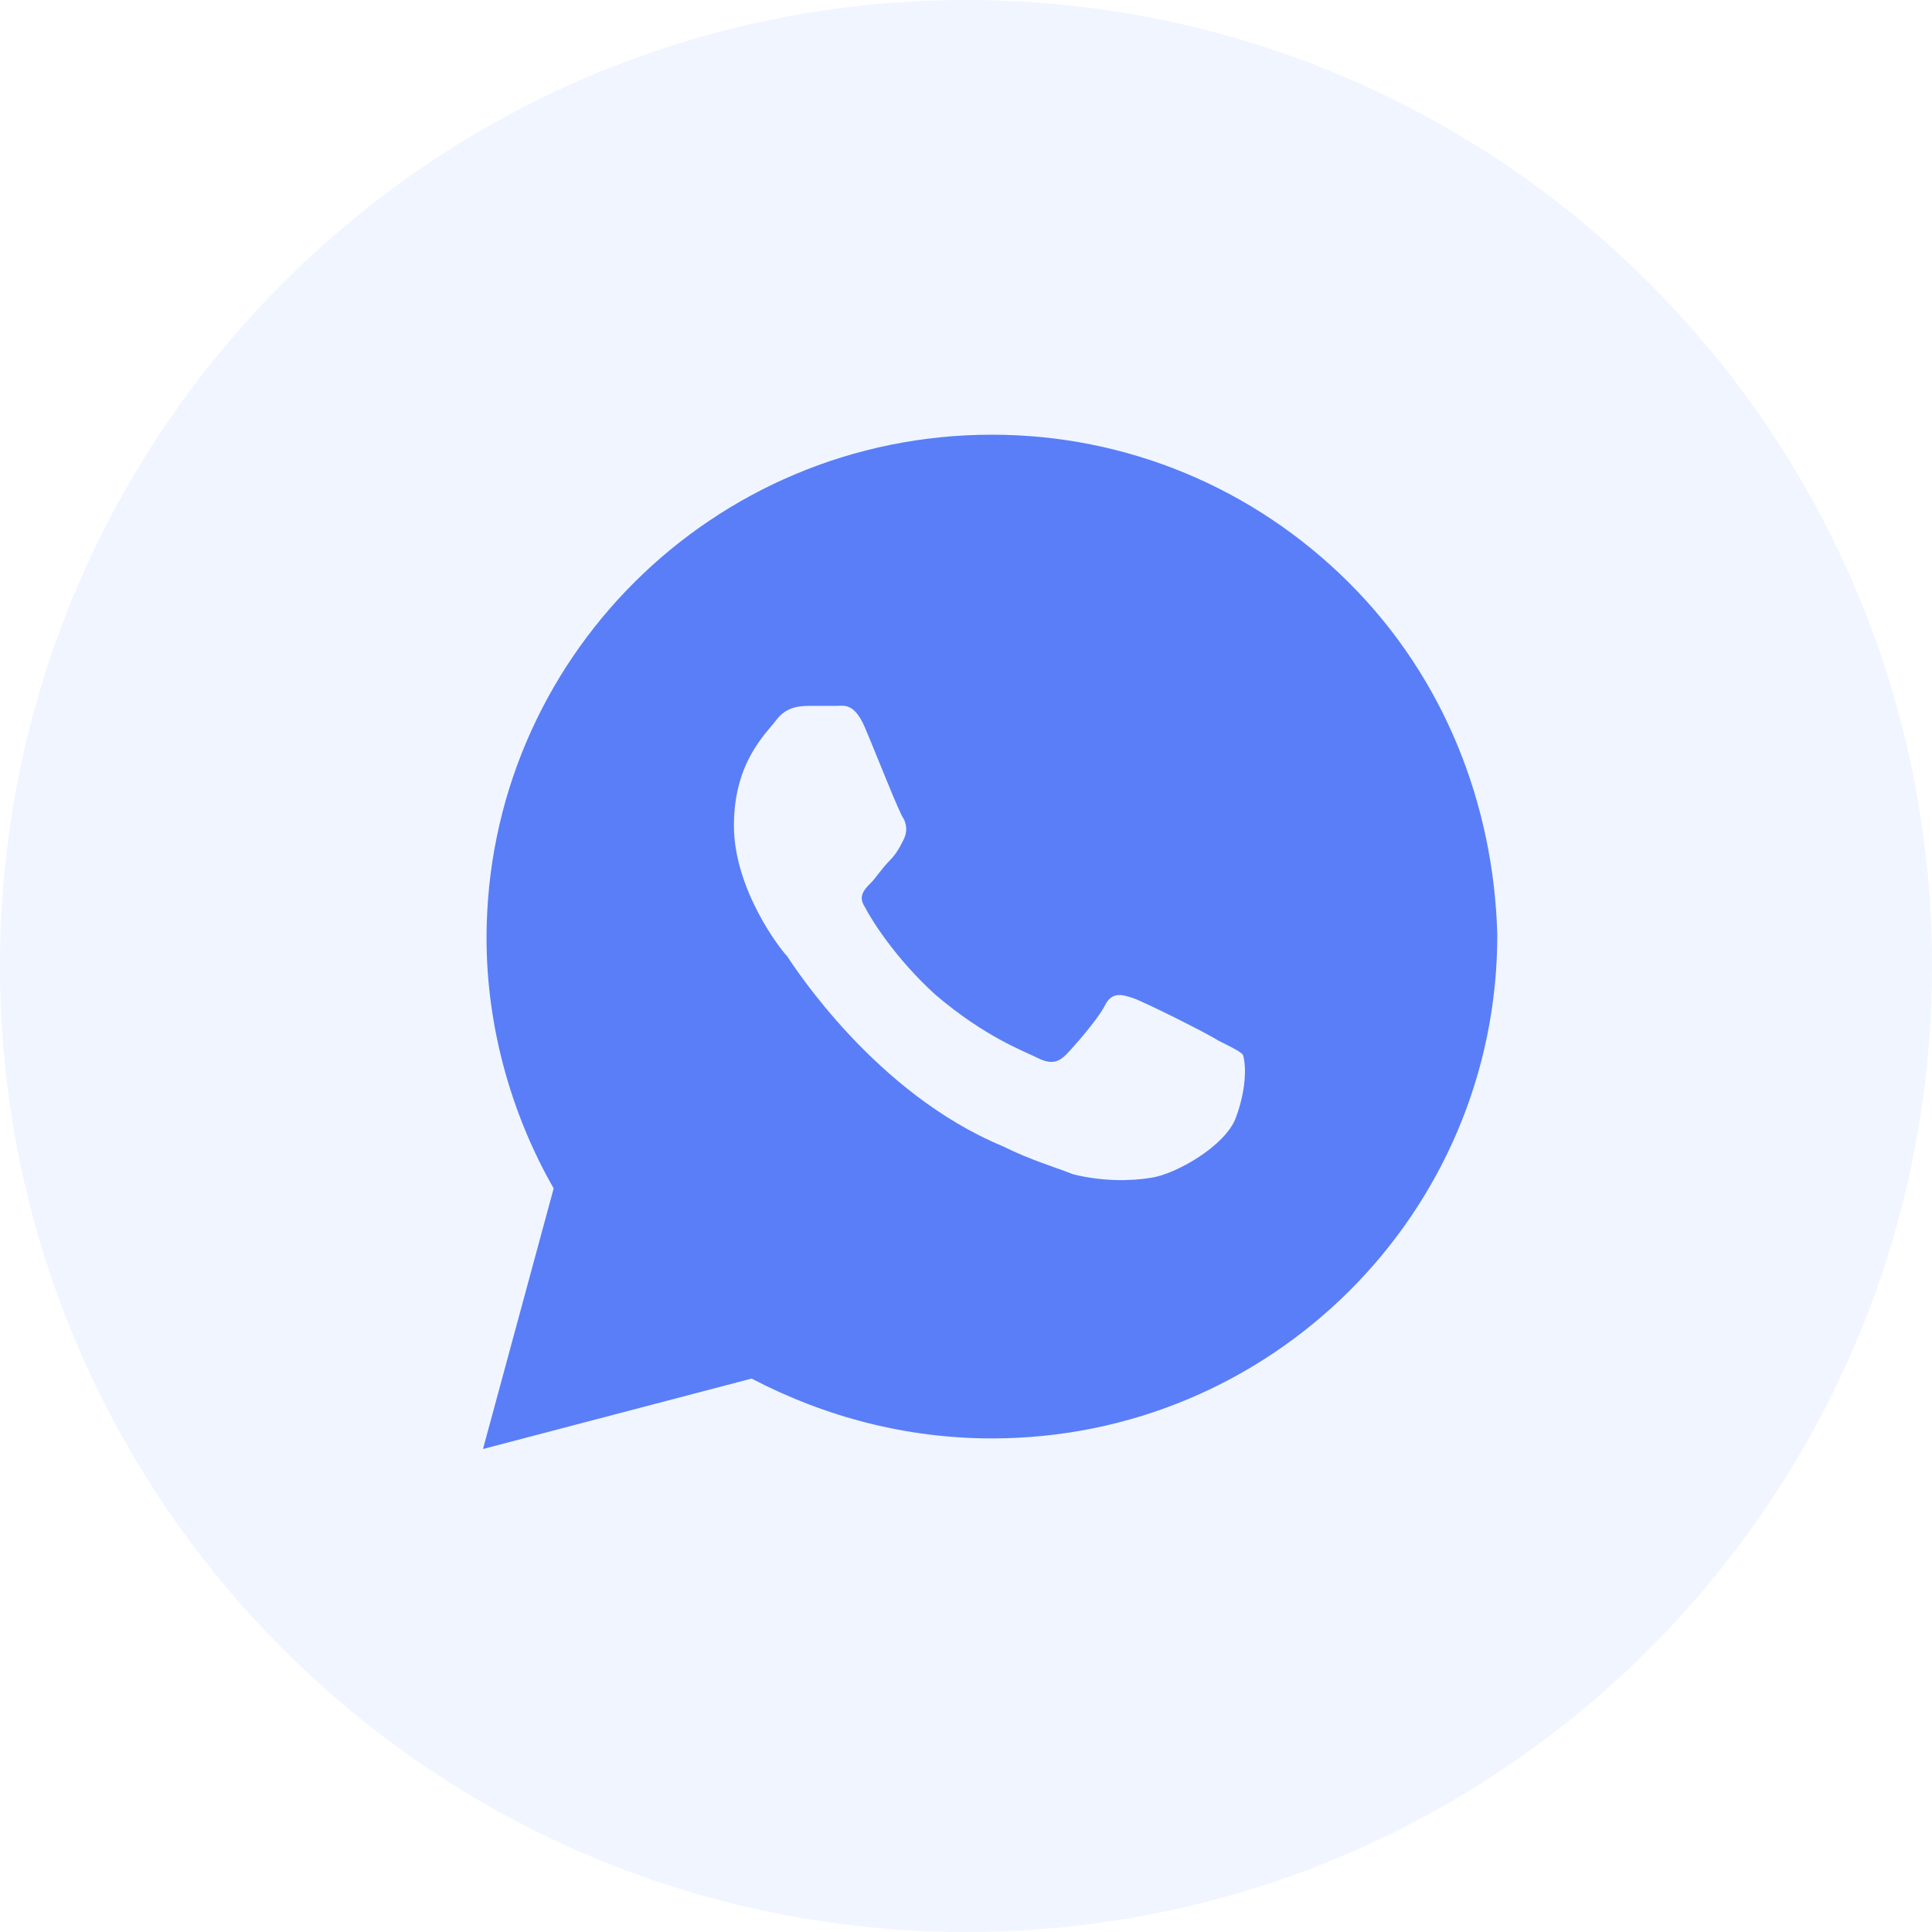
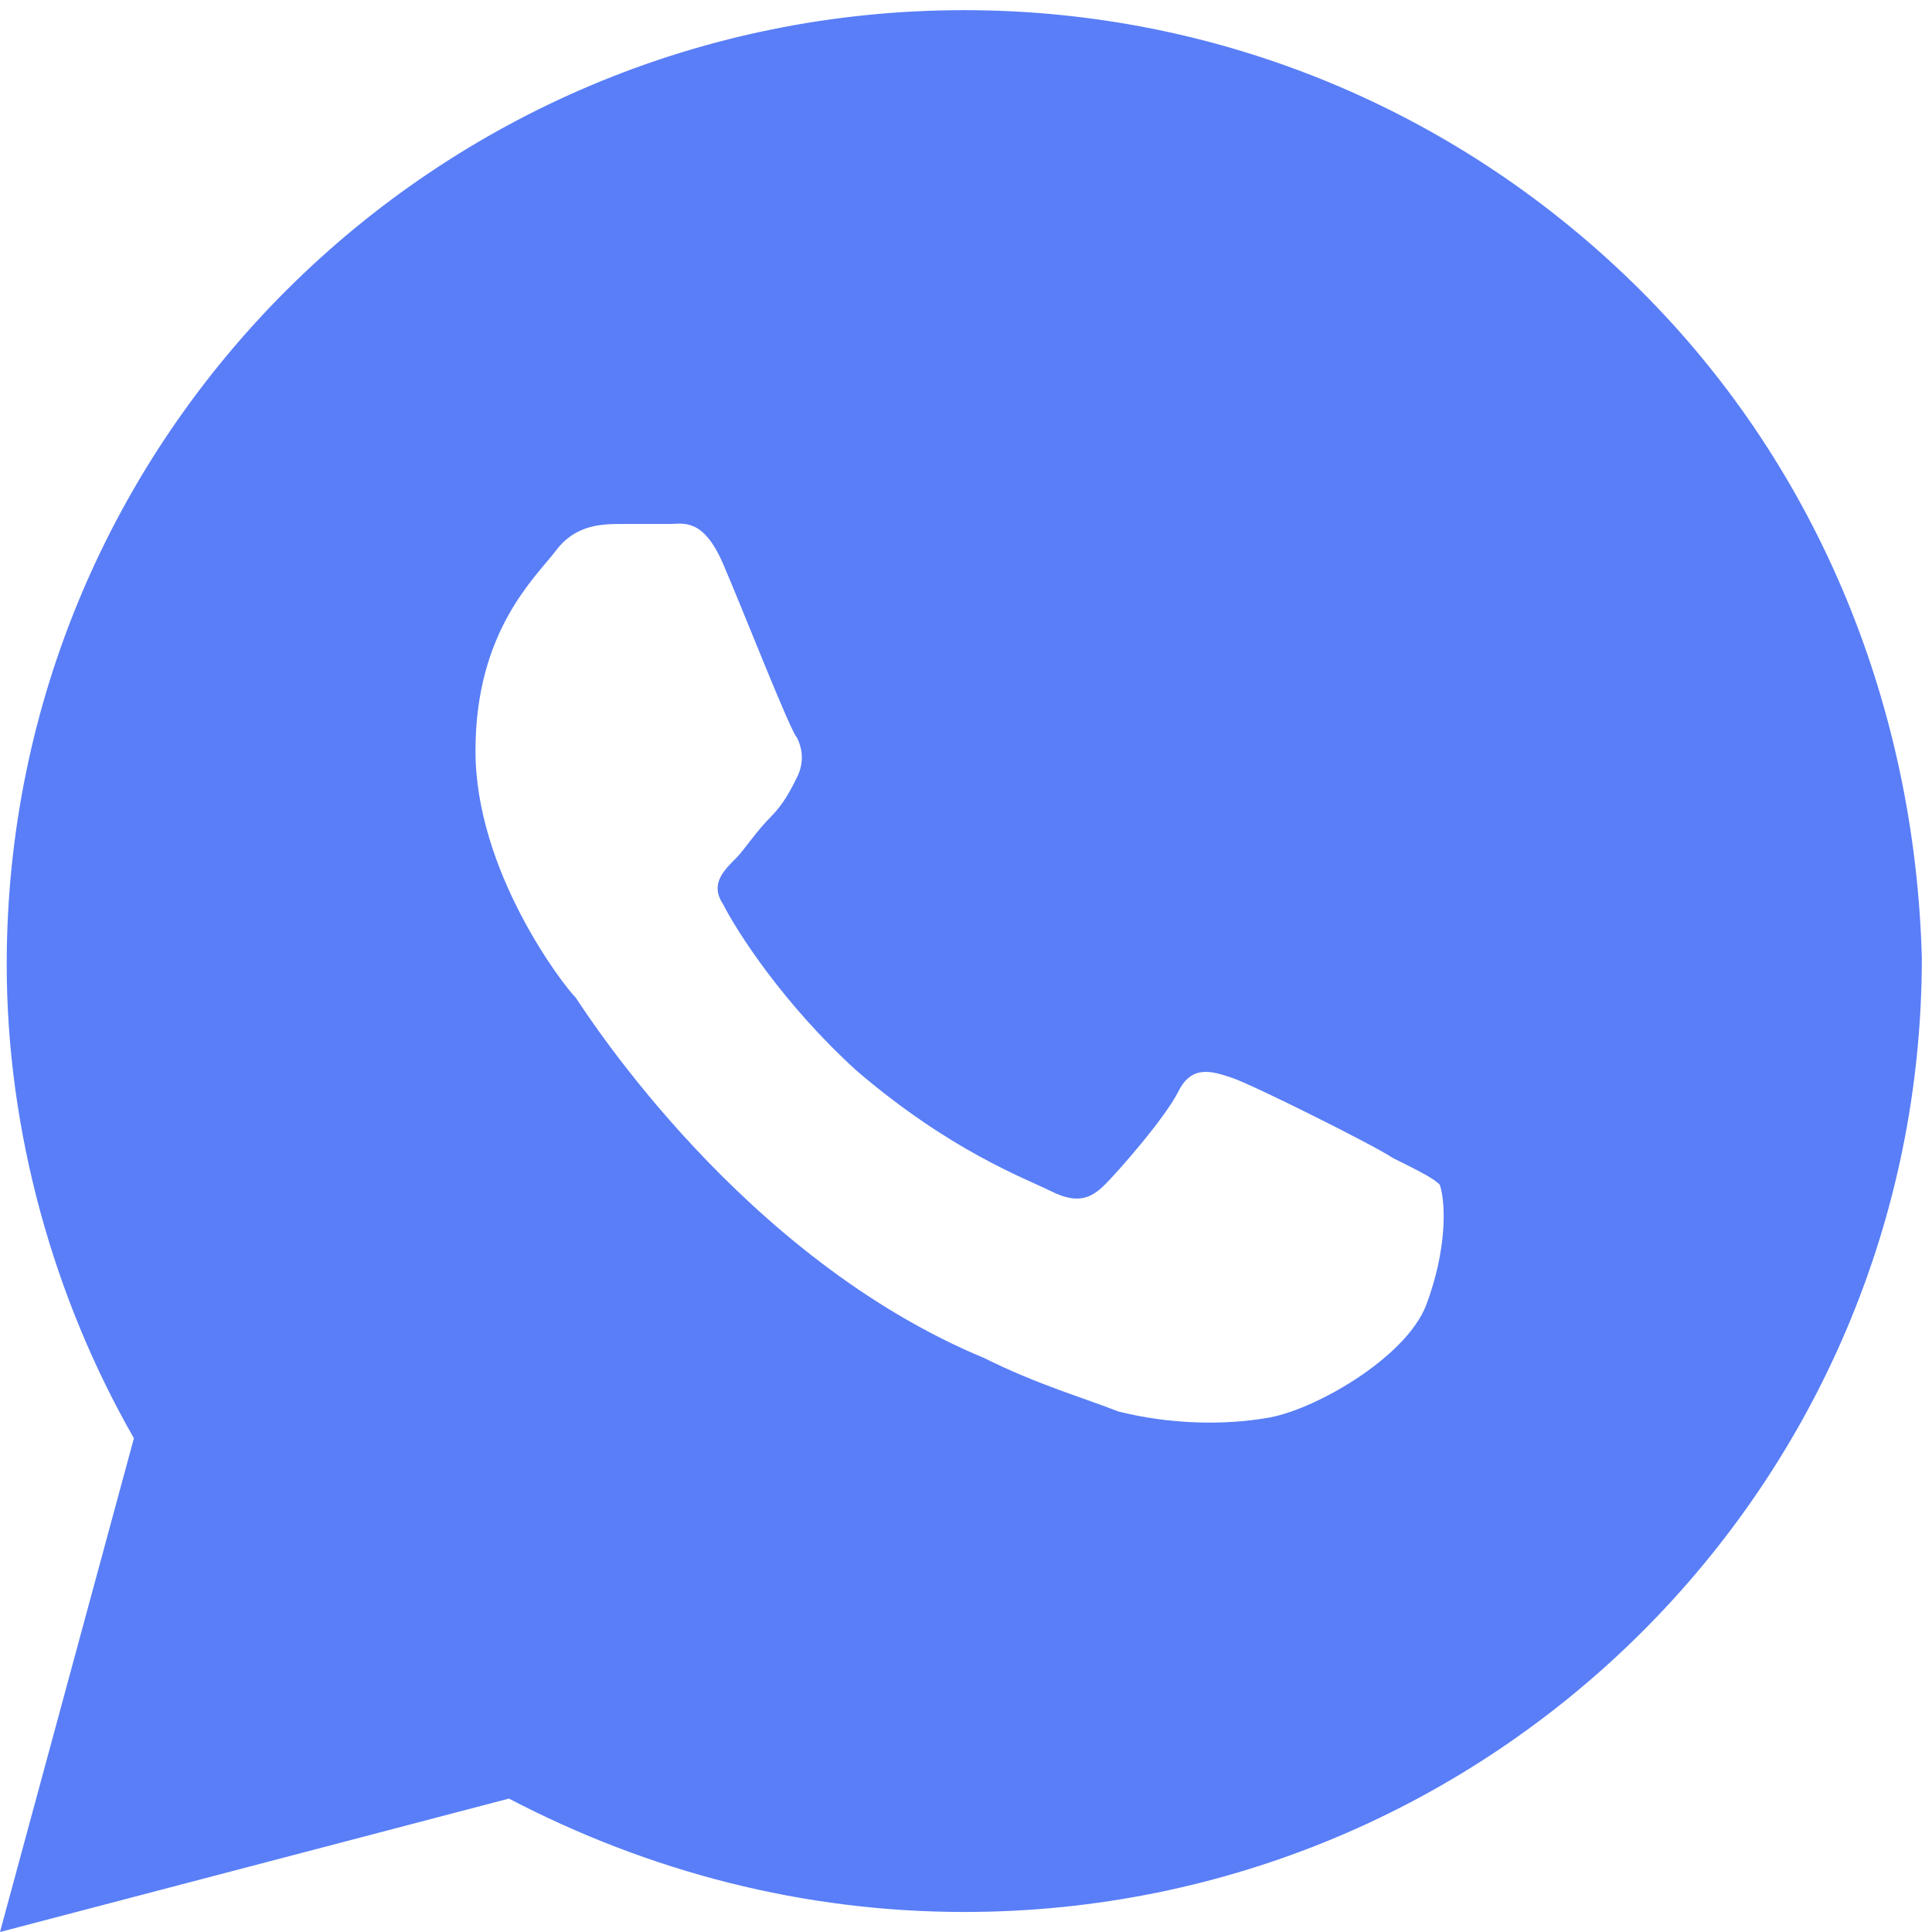
- <svg xmlns="http://www.w3.org/2000/svg" width="48" height="48" viewBox="0 0 48 48" fill="none">
-   <circle cx="24" cy="24" r="24" fill="#F0F5FF" />
-   <path d="M33.512 14.475C31.142 12.112 27.98 10.8 24.644 10.8C17.707 10.8 12.088 16.4 12.088 23.312C12.088 25.5 12.702 27.687 13.756 29.525L12 36L18.673 34.25C20.517 35.212 22.537 35.737 24.644 35.737C31.581 35.737 37.2 30.137 37.2 23.225C37.112 19.987 35.883 16.837 33.512 14.475ZM30.702 27.775C30.439 28.475 29.21 29.175 28.595 29.262C28.068 29.35 27.366 29.35 26.663 29.175C26.224 29 25.61 28.825 24.907 28.475C21.746 27.162 19.727 24.012 19.551 23.75C19.376 23.575 18.234 22.087 18.234 20.512C18.234 18.937 19.024 18.237 19.288 17.887C19.551 17.537 19.902 17.537 20.166 17.537C20.341 17.537 20.605 17.537 20.78 17.537C20.956 17.537 21.22 17.45 21.483 18.062C21.746 18.675 22.361 20.25 22.449 20.337C22.537 20.512 22.537 20.687 22.449 20.862C22.361 21.037 22.273 21.212 22.098 21.387C21.922 21.562 21.746 21.825 21.659 21.912C21.483 22.087 21.307 22.262 21.483 22.525C21.659 22.875 22.273 23.837 23.239 24.712C24.468 25.762 25.434 26.112 25.785 26.287C26.137 26.462 26.312 26.375 26.488 26.2C26.663 26.025 27.278 25.325 27.454 24.975C27.629 24.625 27.893 24.712 28.156 24.8C28.419 24.887 30 25.675 30.263 25.85C30.615 26.025 30.79 26.112 30.878 26.2C30.966 26.462 30.966 27.075 30.702 27.775Z" fill="#597EF7" />
+ <svg xmlns="http://www.w3.org/2000/svg" width="19" height="19" viewBox="0 0 19 19" fill="none">
+   <path d="M16.134 2.856C14.356 1.084 11.985 0.1 9.483 0.1C4.28 0.1 0.066 4.3 0.066 9.484C0.066 11.125 0.527 12.766 1.317 14.144L0 19L5.005 17.688C6.388 18.41 7.902 18.803 9.483 18.803C14.685 18.803 18.9 14.603 18.9 9.419C18.834 6.991 17.912 4.628 16.134 2.856ZM14.027 12.831C13.829 13.356 12.907 13.881 12.446 13.947C12.051 14.013 11.524 14.013 10.998 13.881C10.668 13.75 10.207 13.619 9.68 13.356C7.31 12.372 5.795 10.009 5.663 9.813C5.532 9.681 4.676 8.566 4.676 7.384C4.676 6.203 5.268 5.678 5.466 5.416C5.663 5.153 5.927 5.153 6.124 5.153C6.256 5.153 6.454 5.153 6.585 5.153C6.717 5.153 6.915 5.088 7.112 5.547C7.31 6.006 7.771 7.188 7.837 7.253C7.902 7.384 7.902 7.516 7.837 7.647C7.771 7.778 7.705 7.909 7.573 8.041C7.441 8.172 7.31 8.369 7.244 8.434C7.112 8.566 6.98 8.697 7.112 8.894C7.244 9.156 7.705 9.878 8.429 10.534C9.351 11.322 10.076 11.585 10.339 11.716C10.602 11.847 10.734 11.781 10.866 11.65C10.998 11.519 11.459 10.994 11.59 10.731C11.722 10.469 11.919 10.534 12.117 10.6C12.315 10.666 13.5 11.256 13.698 11.388C13.961 11.519 14.093 11.585 14.159 11.65C14.224 11.847 14.224 12.306 14.027 12.831Z" fill="#597EF7" />
</svg>
